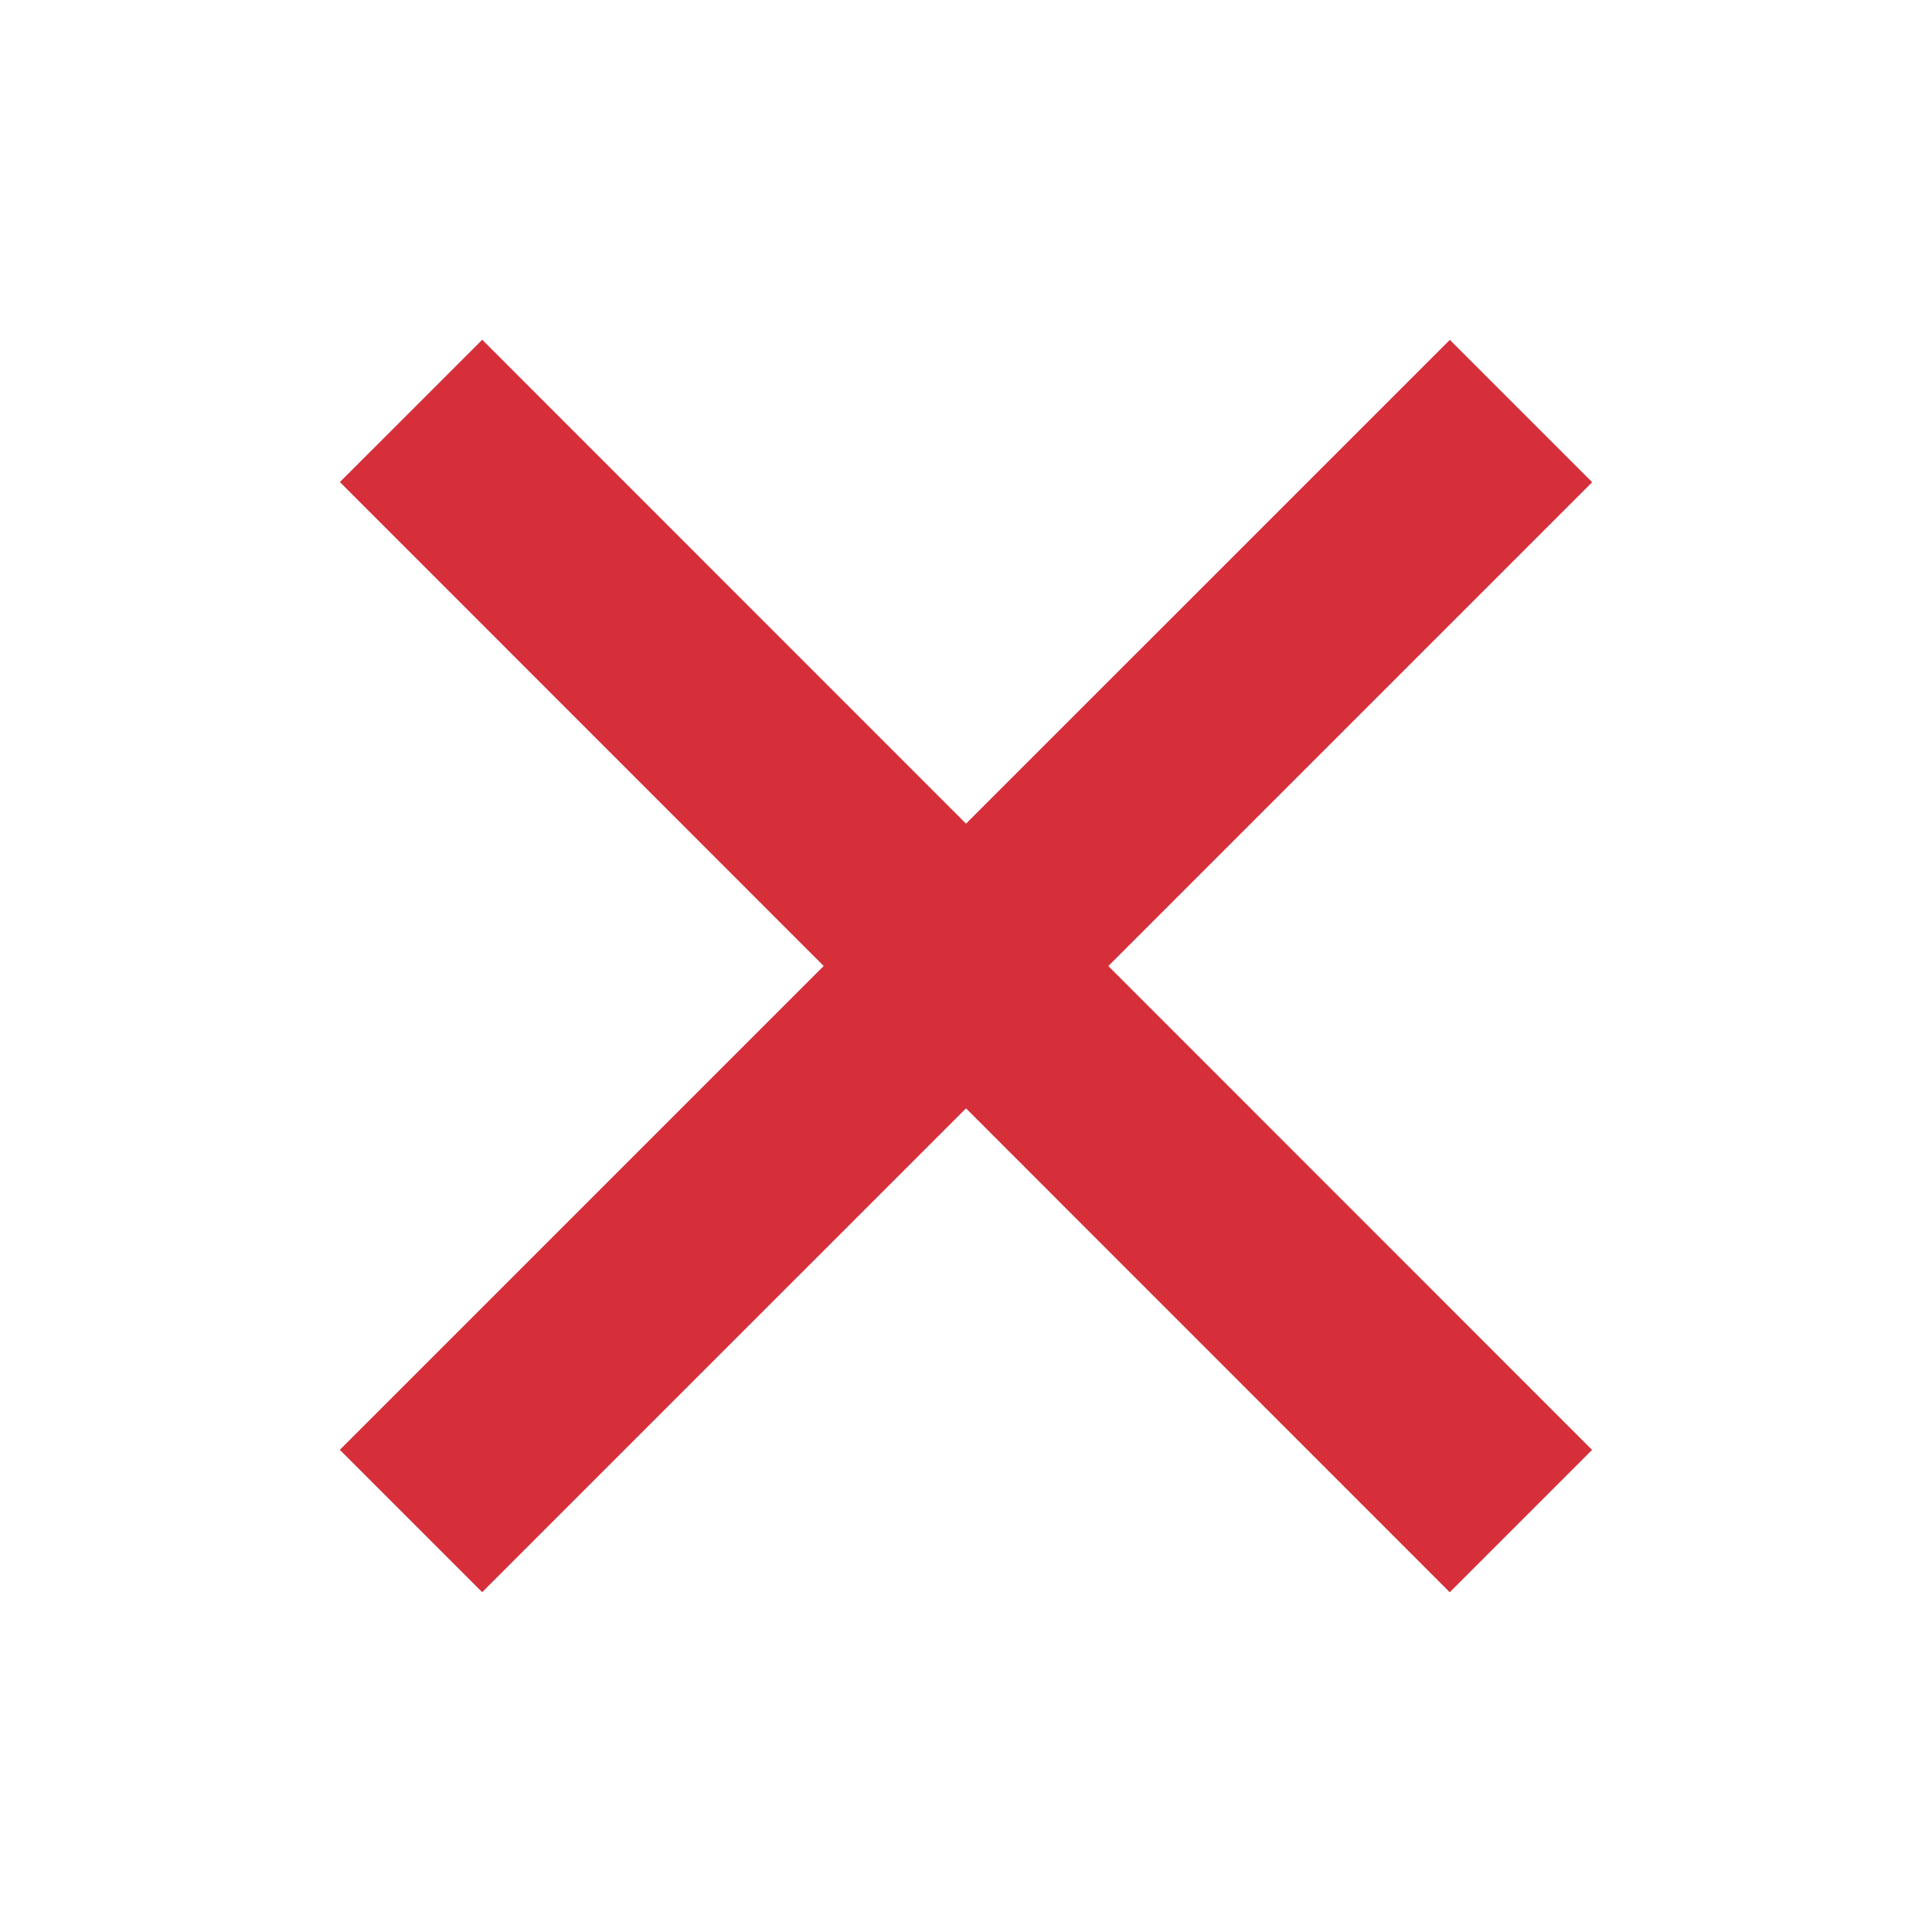
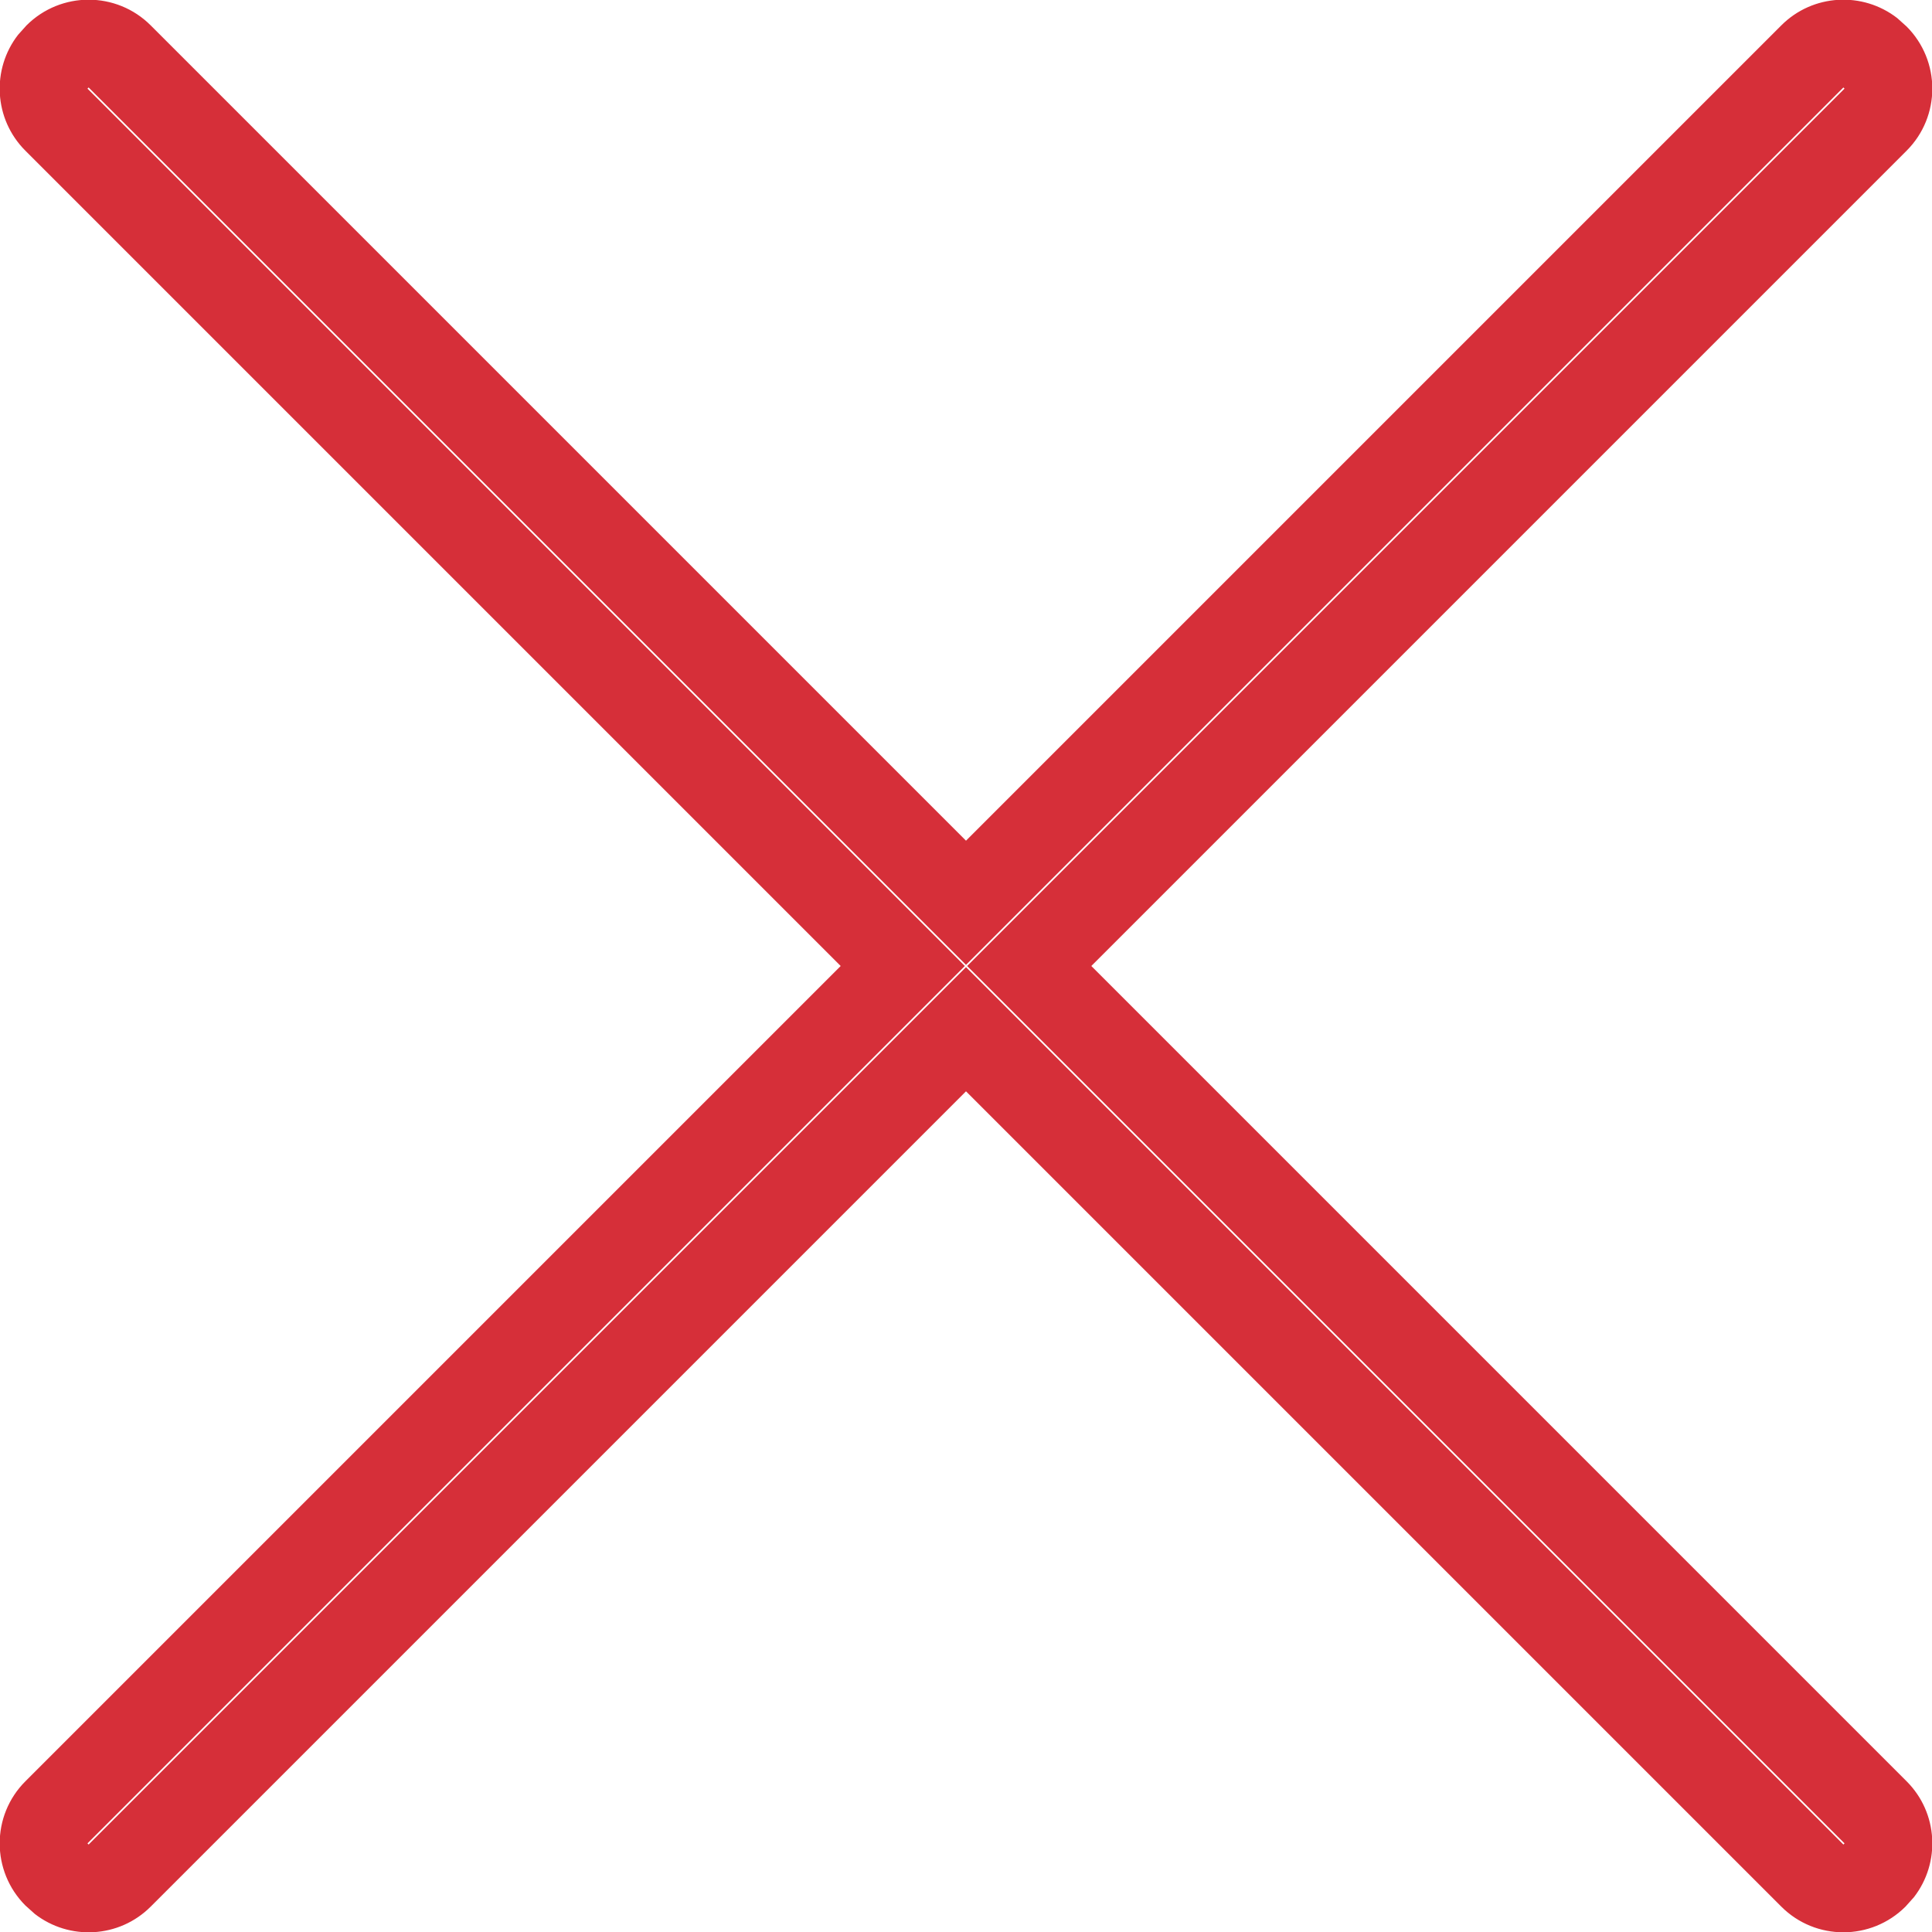
- <svg xmlns="http://www.w3.org/2000/svg" viewBox="0,0,256,256" width="256px" height="256px">
-   <g fill="#d62f39" fill-rule="nonzero" stroke="none" stroke-width="1" stroke-linecap="butt" stroke-linejoin="miter" stroke-miterlimit="10" stroke-dasharray="" stroke-dashoffset="0" font-family="none" font-weight="none" font-size="none" text-anchor="none" style="mix-blend-mode: normal">
-     <g transform="scale(5.33333,5.33333)">
-       <path transform="translate(24.00059,-9.94113) rotate(45.001)" d="M21.5,4.5h5.001v39h-5.001z" />
-       <path transform="translate(57.94113,24.00474) rotate(135.008)" d="M21.5,4.5h5v39.001h-5z" />
+ <svg xmlns="http://www.w3.org/2000/svg" width="800px" height="800px" viewBox="0 0 22 22" version="1.1">
+   <g id="icons" stroke="none" stroke-width="1" fill="none" fill-rule="evenodd">
+     <g id="ui-gambling-website-lined-icnos-casinoshunter" transform="translate(-869, -159)" fill="#d62f39" fill-rule="nonzero">
+       <g id="square-filled" transform="translate(50, 120)">
+         <path d="M820.716,39.289 L830,48.573 L839.284,39.289 C839.644,38.929 840.211,38.901 840.604,39.206 L840.711,39.302 C841.101,39.693 841.101,40.326 840.711,40.716 L831.427,50 L840.711,59.284 C841.071,59.644 841.099,60.211 840.794,60.604 L840.698,60.711 C840.307,61.101 839.674,61.101 839.284,60.711 L830,51.427 L820.716,60.711 C820.356,61.071 819.789,61.099 819.396,60.794 L819.289,60.698 C818.899,60.307 818.899,59.674 819.289,59.284 L828.573,50 L819.289,40.716 C818.929,40.356 818.901,39.789 819.206,39.396 L819.302,39.289 C819.693,38.899 820.326,38.899 820.716,39.289 Z M819.996,40.009 L829.987,50 L819.996,59.991 L820.009,60.004 L830,50.013 L839.991,60.004 L840.004,59.991 L830.013,50 L840.004,40.009 L839.991,39.996 L830,49.987 L820.009,39.996 L819.996,40.009 Z" id="cancel">
+ 
+ </path>
+       </g>
    </g>
  </g>
</svg>
